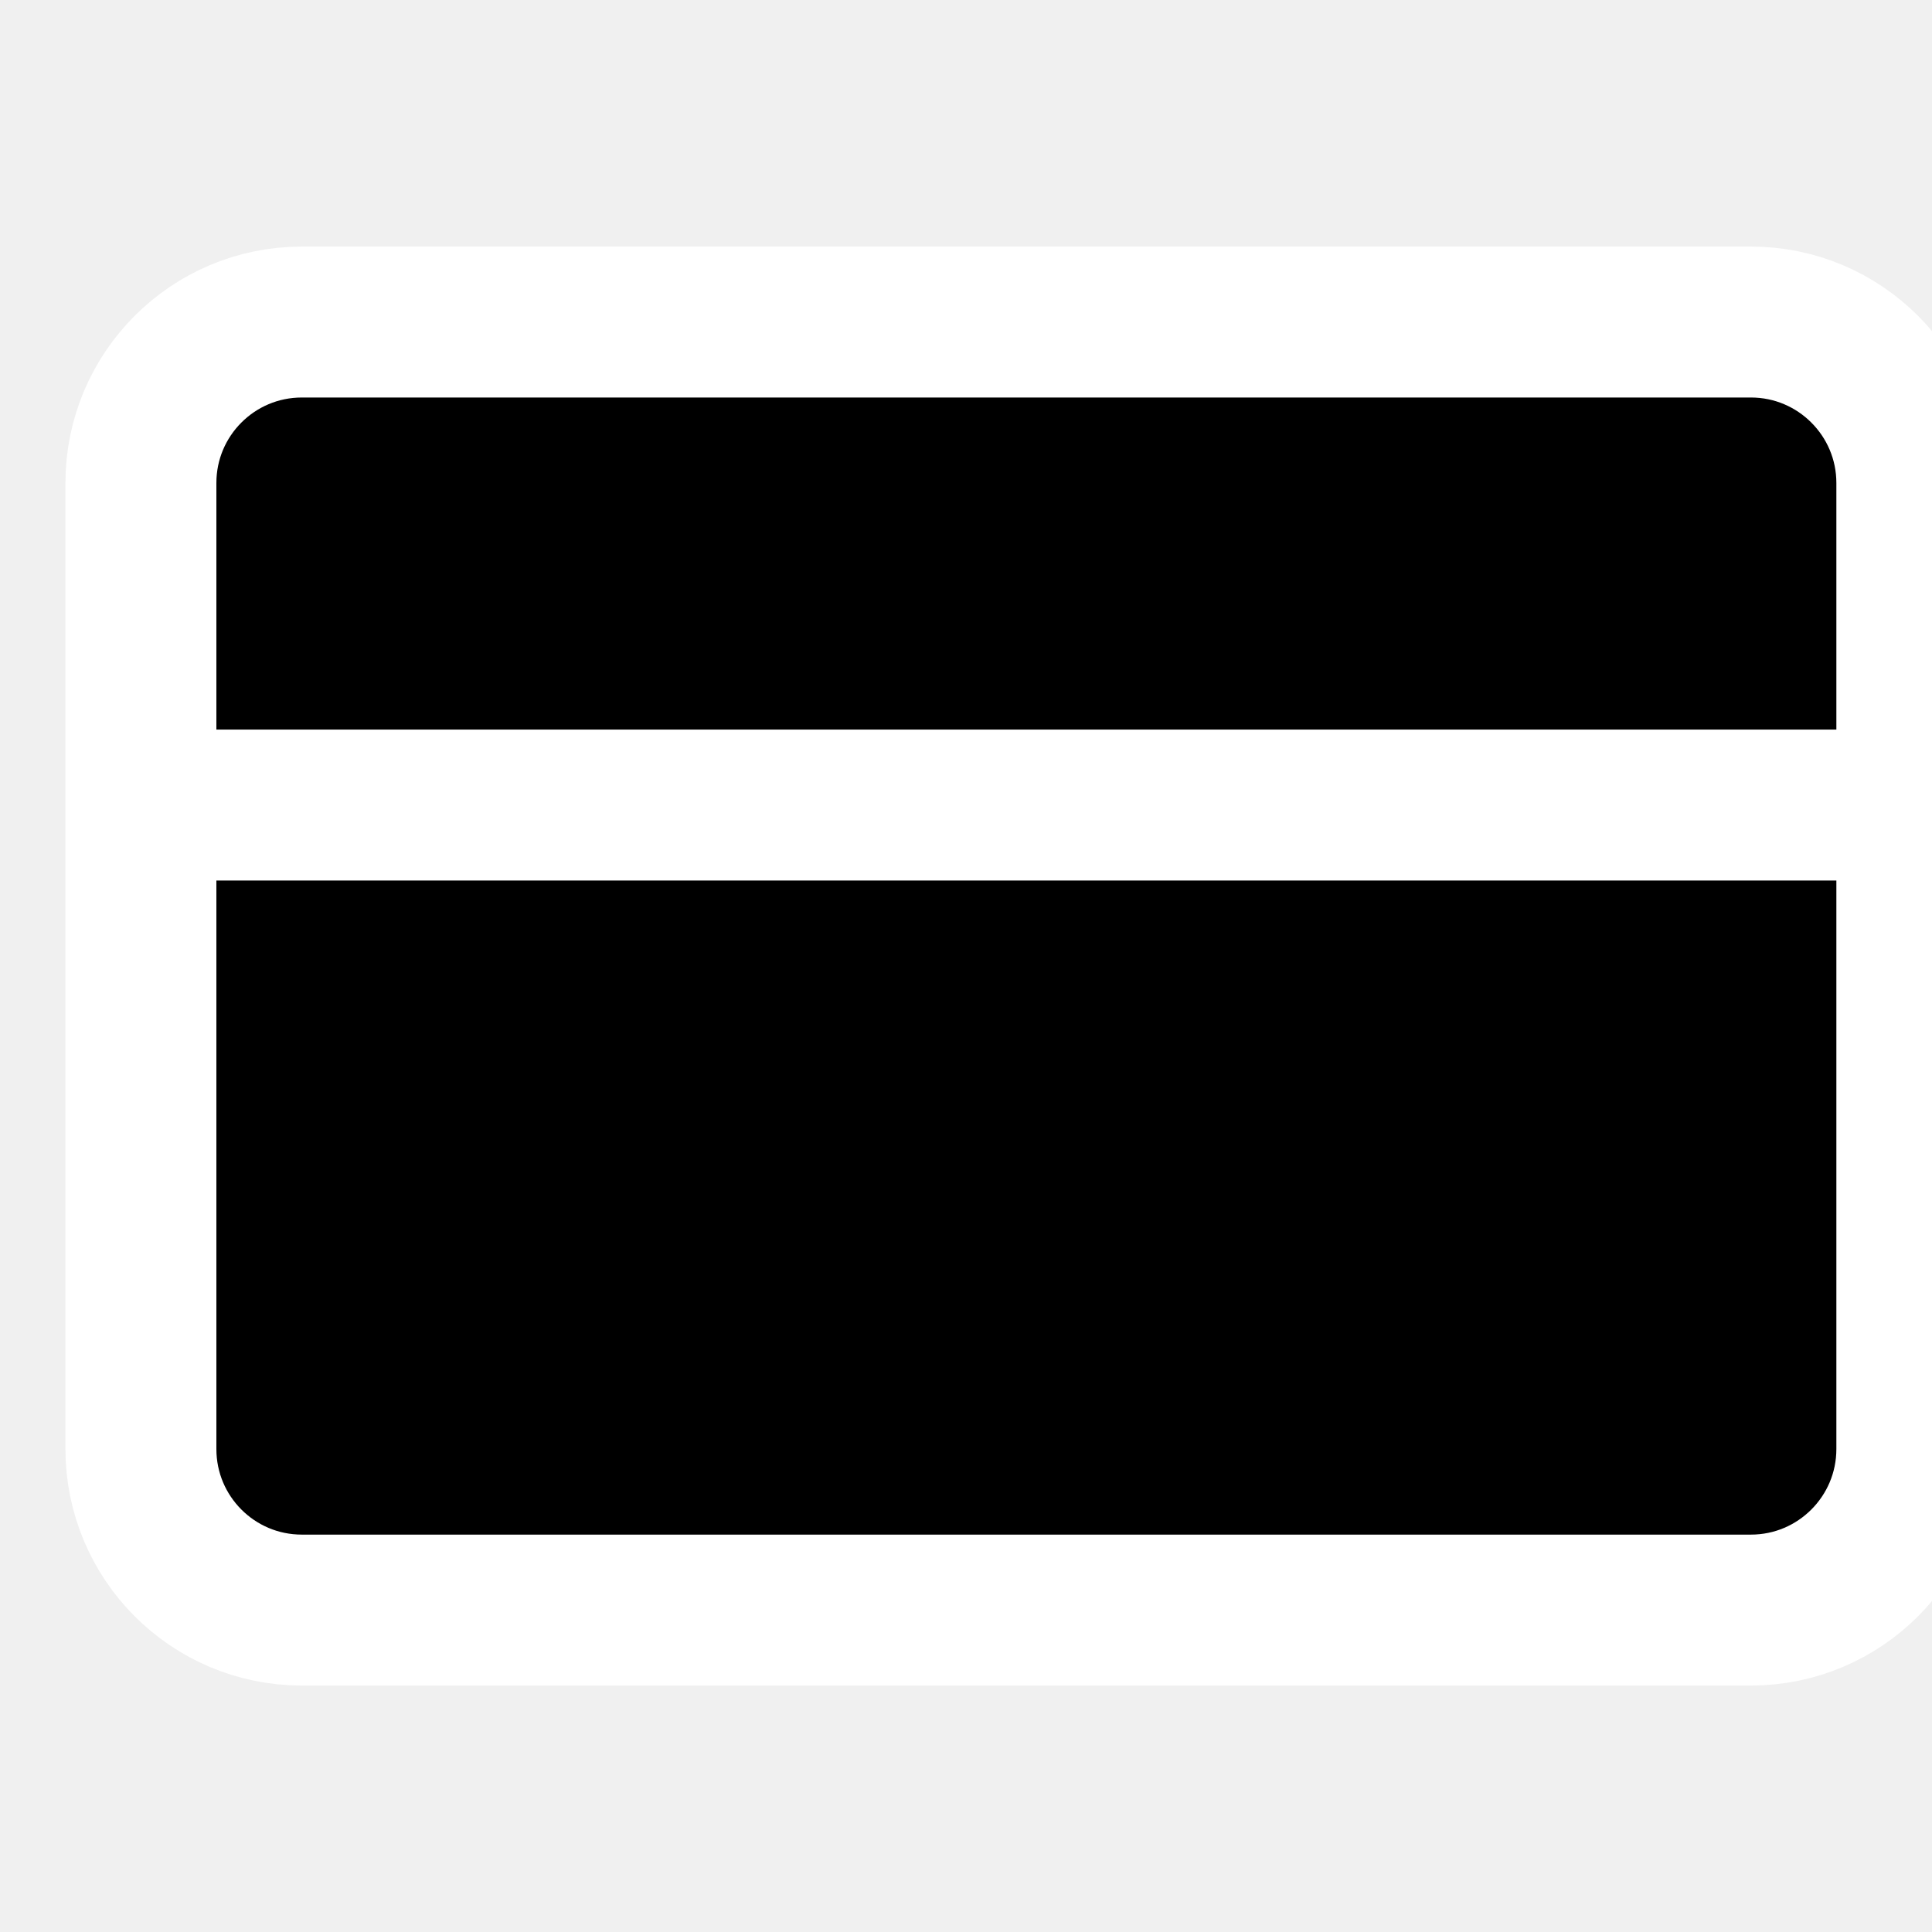
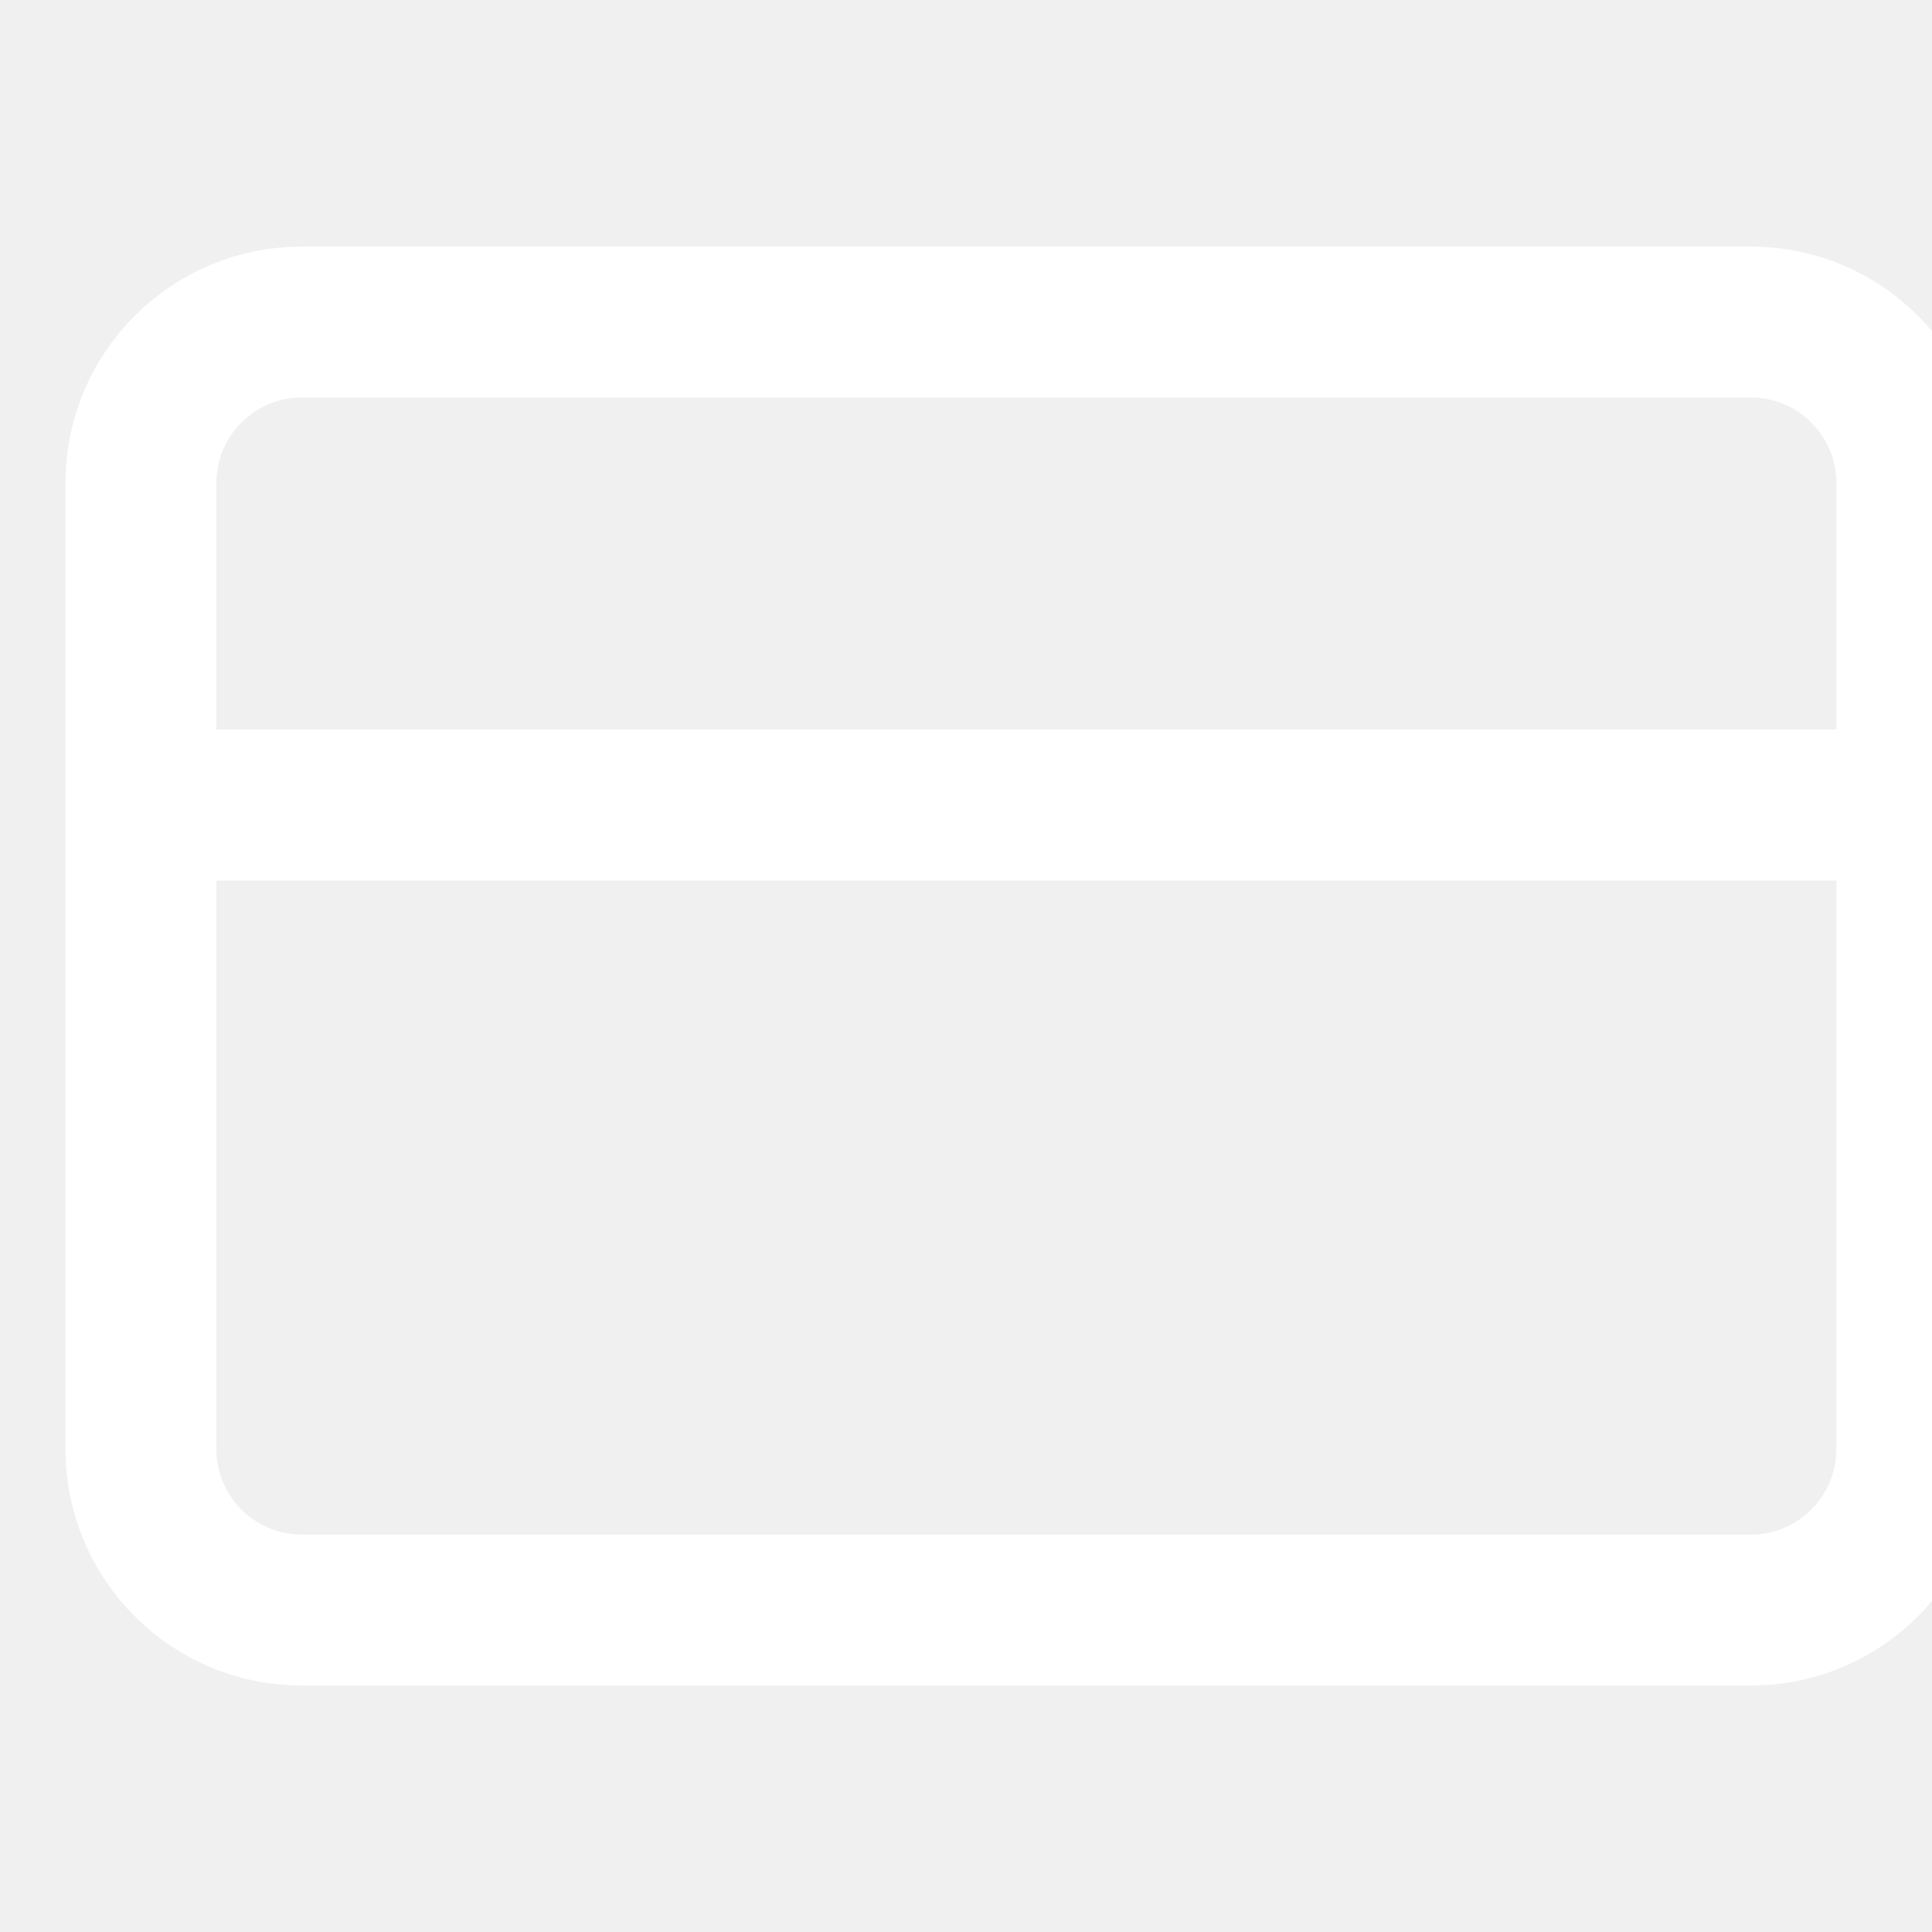
<svg xmlns="http://www.w3.org/2000/svg" width="16" height="16" viewBox="0 0 16 16">
  <g>
-     <g clip-path="url(#card_clip0)" stroke="#fff" stroke-width="1.25" stroke-linecap="round" stroke-linejoin="round">
-       <path d="M14.5 2.667h-12c-.737 0-1.333.597-1.333 1.333v8c0 .737.596 1.334 1.333 1.334h12c.736 0 1.333-.597 1.333-1.334V4c0-.736-.597-1.333-1.333-1.333zM1.167 6.667h14.666" />
+     <g stroke="#fff" stroke-linecap="round" stroke-linejoin="round" stroke-width="1.25" clip-path="url(#card_clip0)">
+       <path fill="none" d="M14.5 2.667h-12c-.737 0-1.333.597-1.333 1.333v8c0 .737.596 1.334 1.333 1.334h12c.736 0 1.333-.597 1.333-1.334V4c0-.736-.597-1.333-1.333-1.333zM1.167 6.667h14.666" />
    </g>
    <defs>
      <clipPath id="card_clip0">
-         <path fill="#fff" transform="translate(.5)" d="M0 0h16v16H0z" />
+         <path fill="#fff" d="M0 0h16v16H0z" transform="translate(.5)" />
      </clipPath>
    </defs>
  </g>
</svg>
